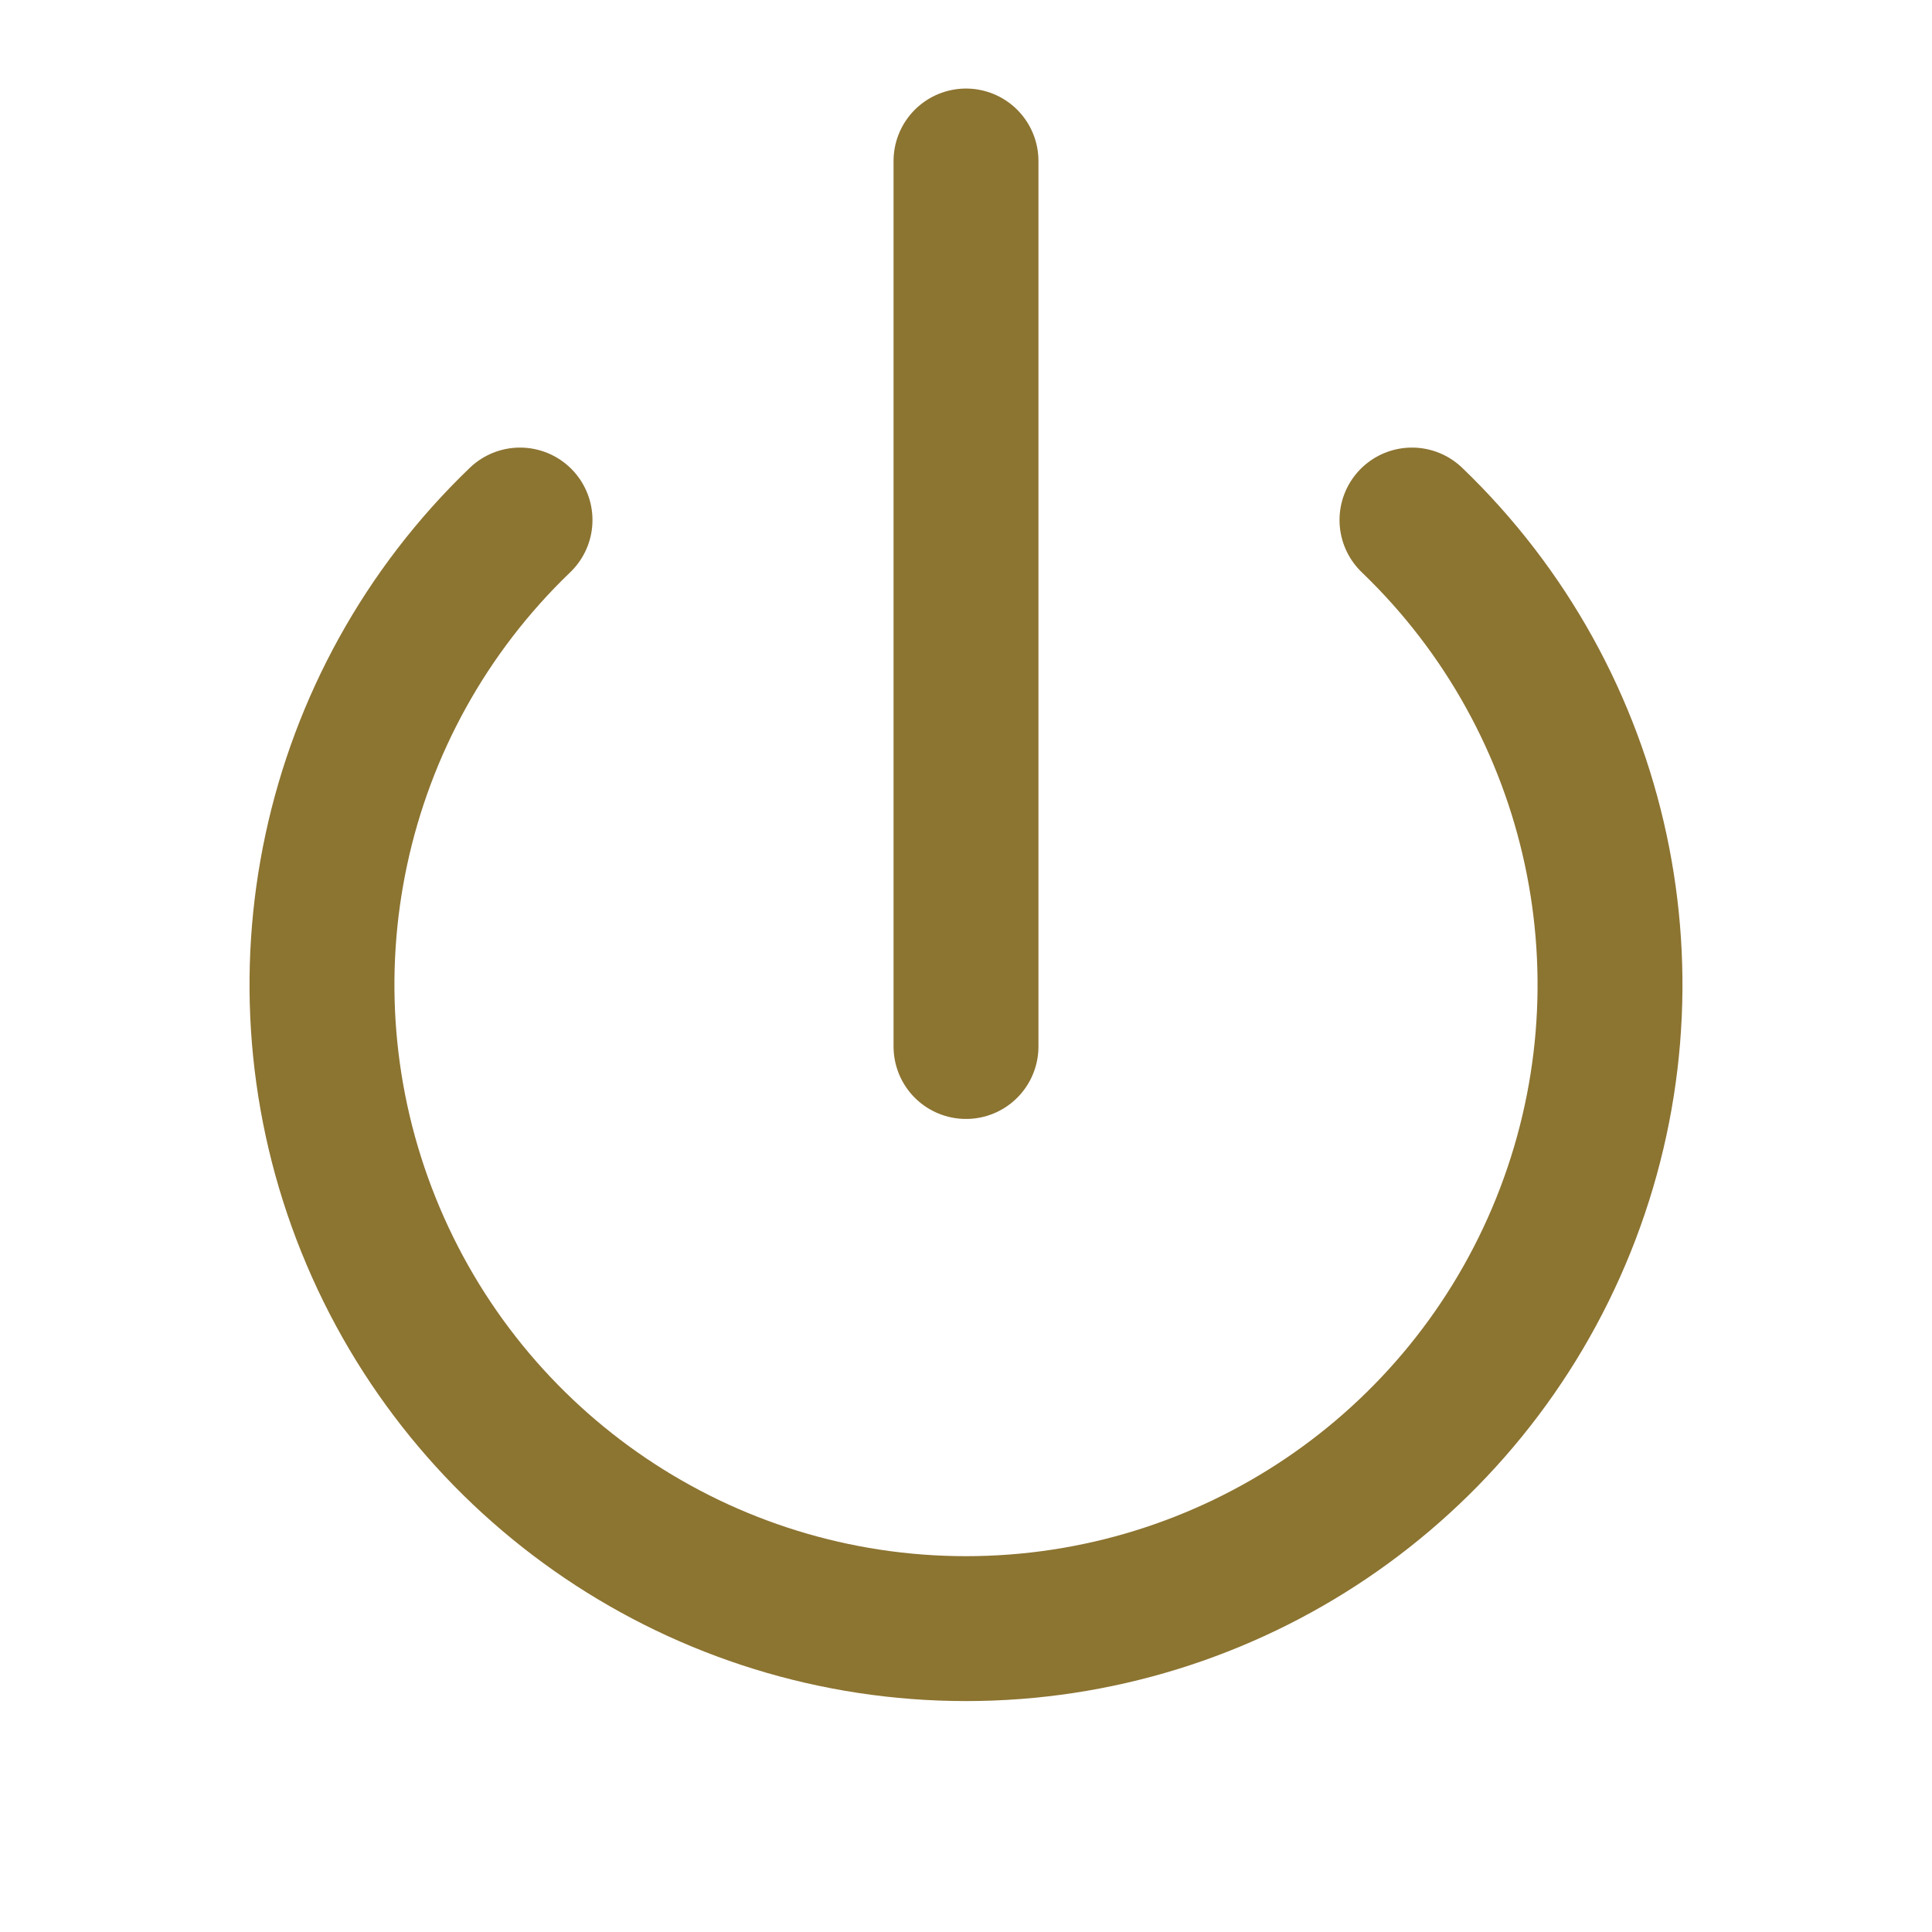
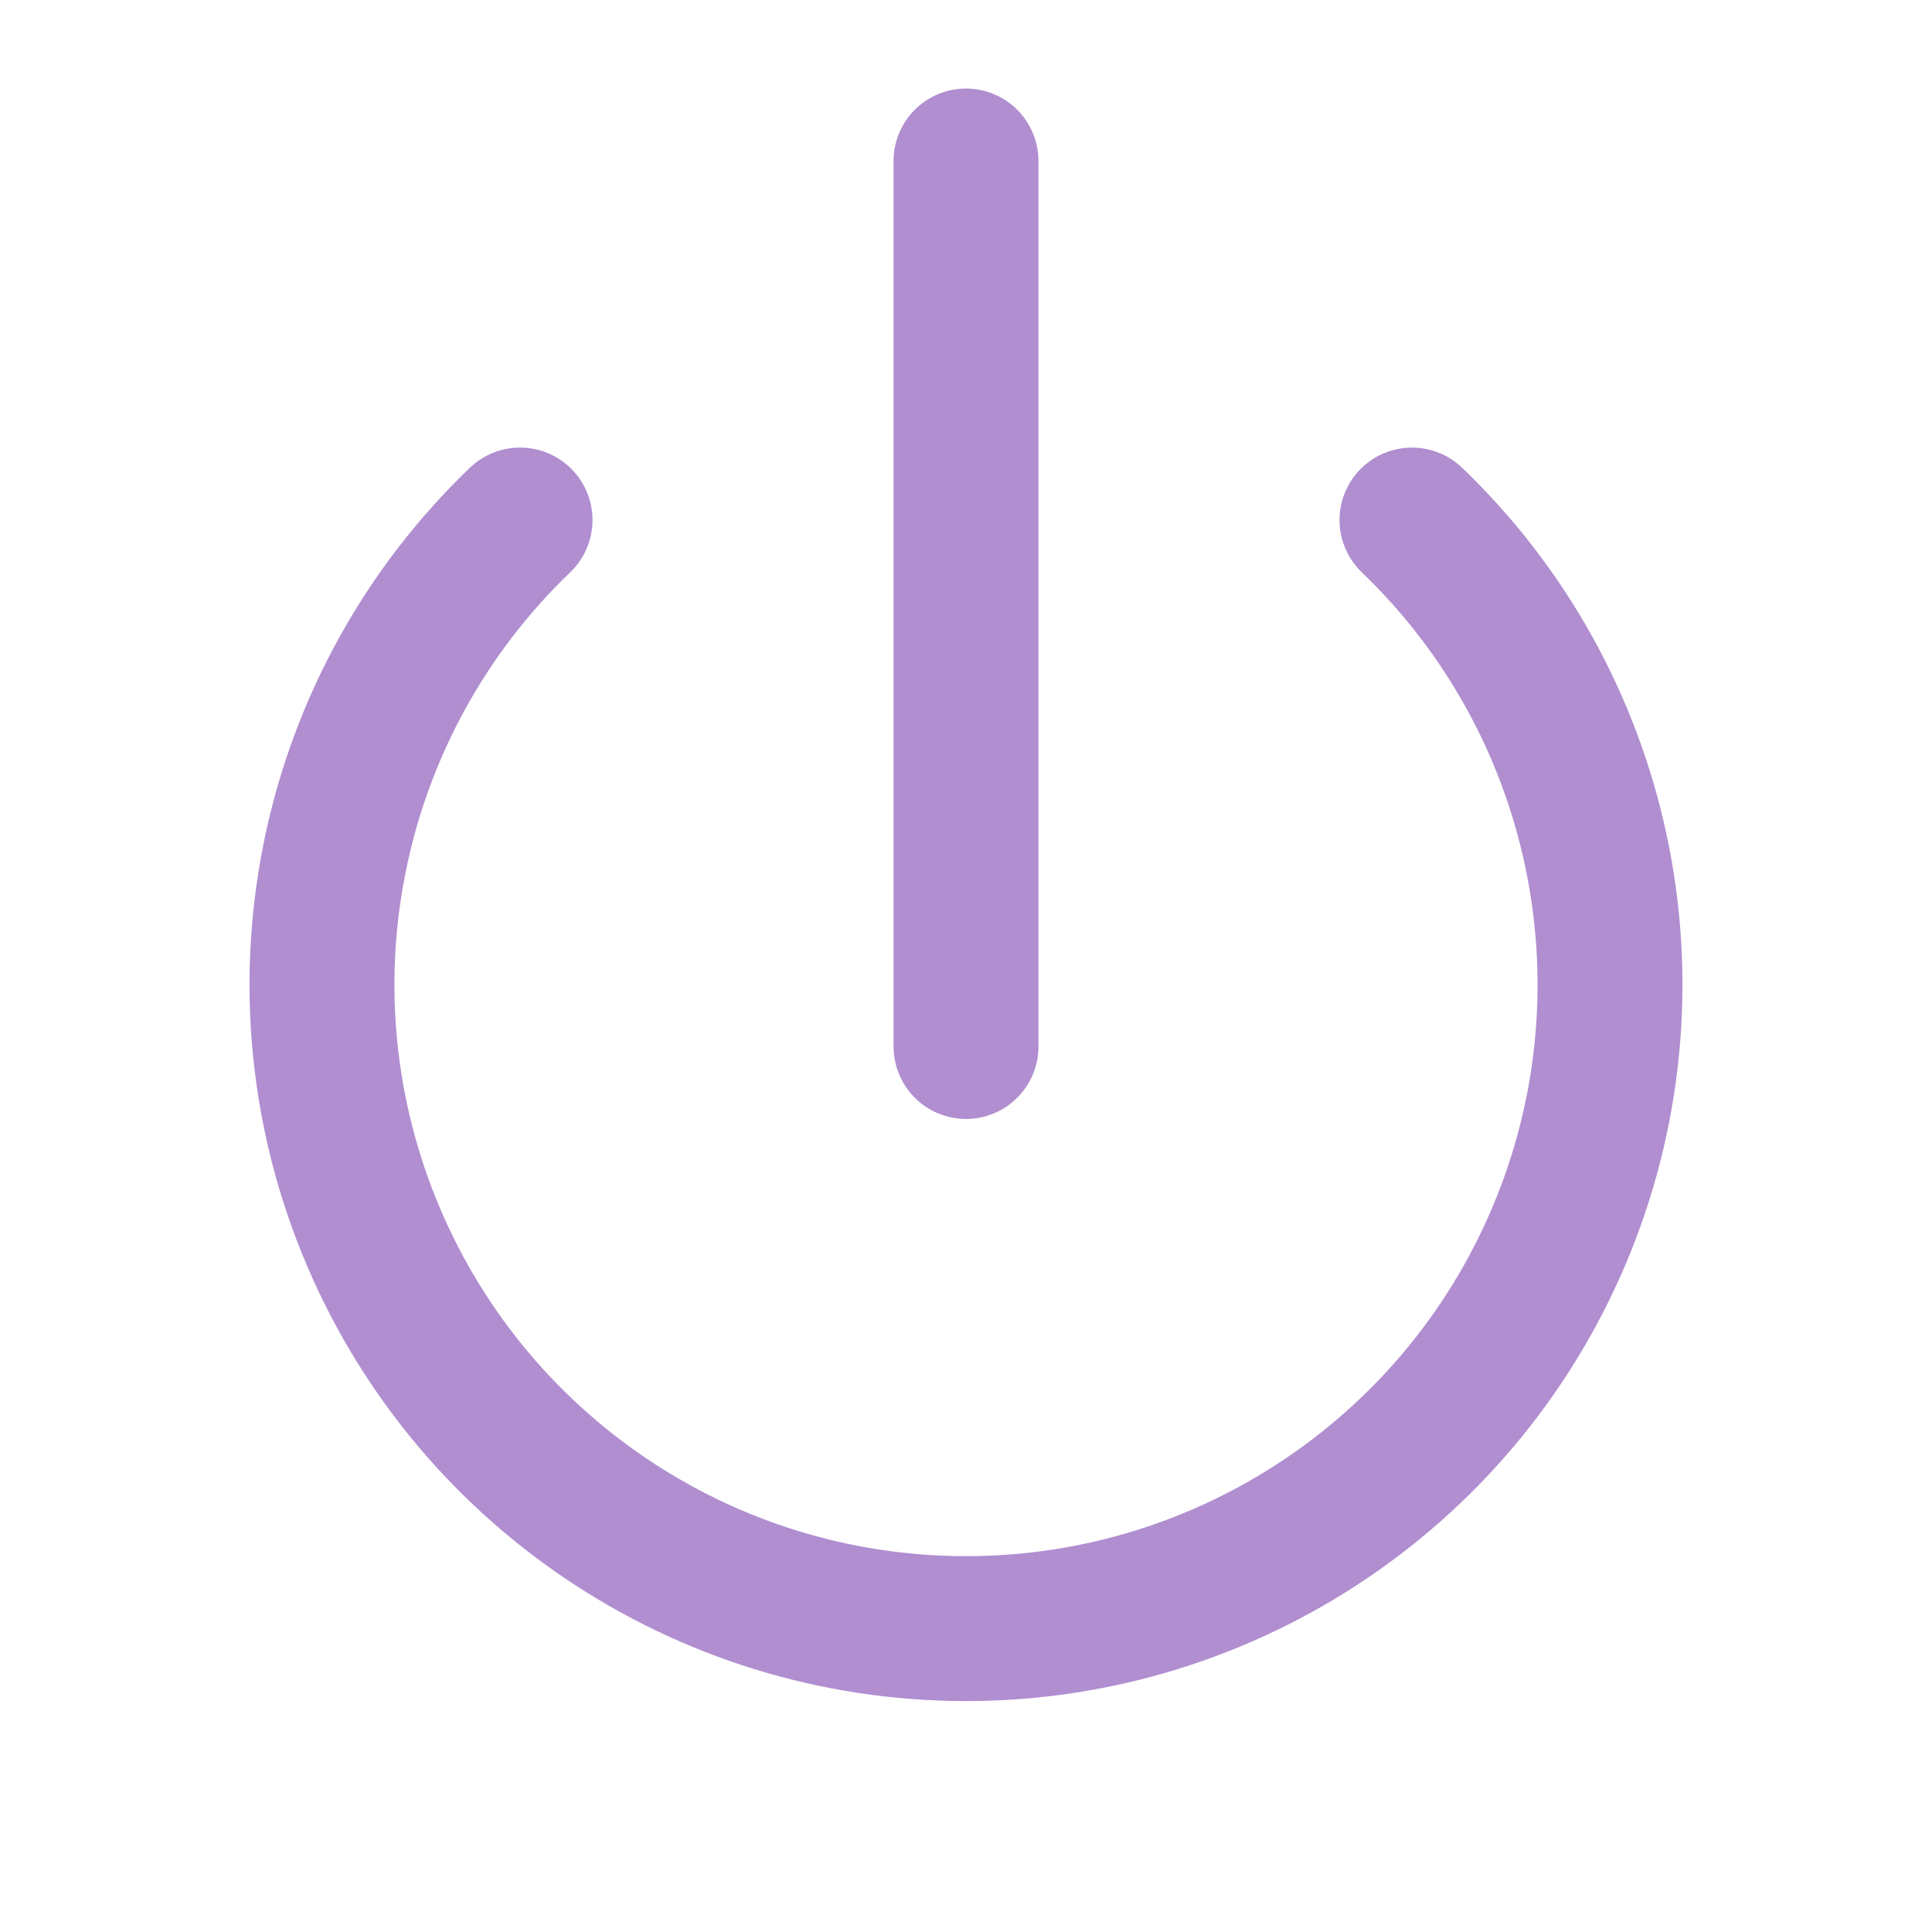
- <svg xmlns="http://www.w3.org/2000/svg" viewBox="0 0 24 24" fill="none" stroke="#8C7431" stroke-width="1.8" stroke-linecap="round" stroke-linejoin="round">
+ <svg xmlns="http://www.w3.org/2000/svg" viewBox="0 0 24 24" fill="none" stroke="#B08ED0" stroke-width="1.8" stroke-linecap="round" stroke-linejoin="round">
  <path d="M6.46 6.46a8 8 0 1 0 11.08 0" />
  <line x1="12" y1="2" x2="12" y2="13" />
</svg>
